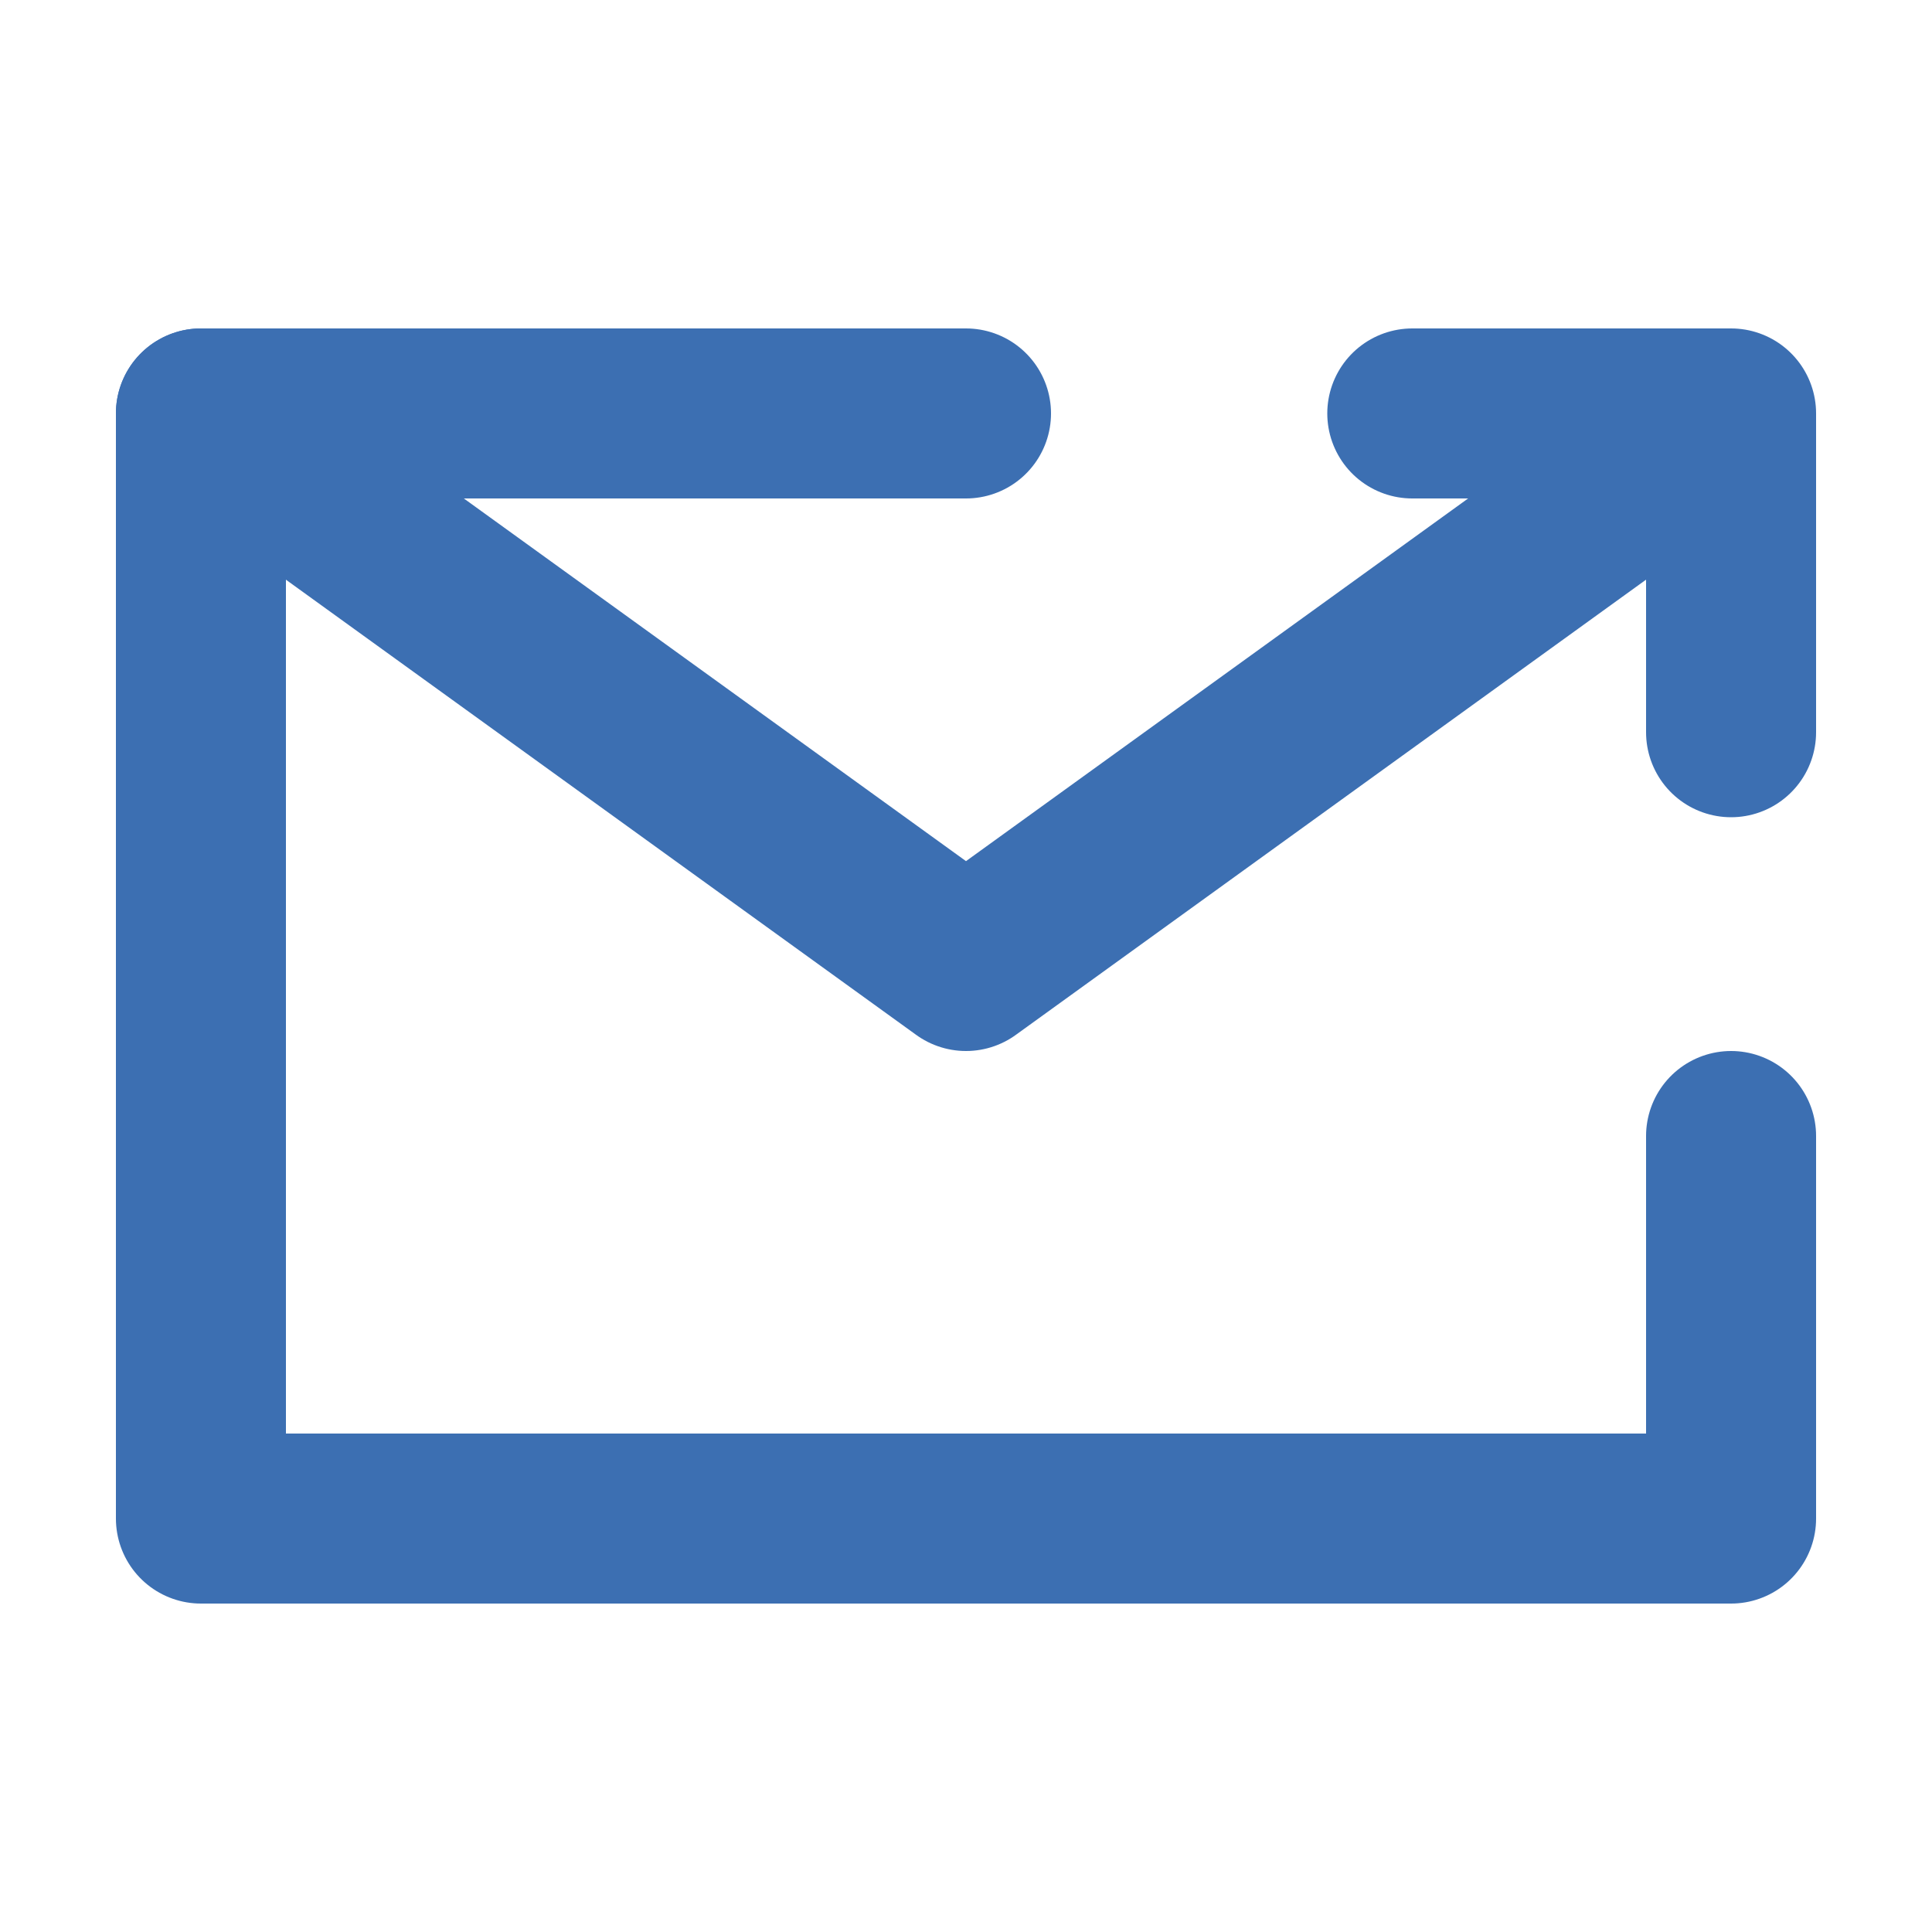
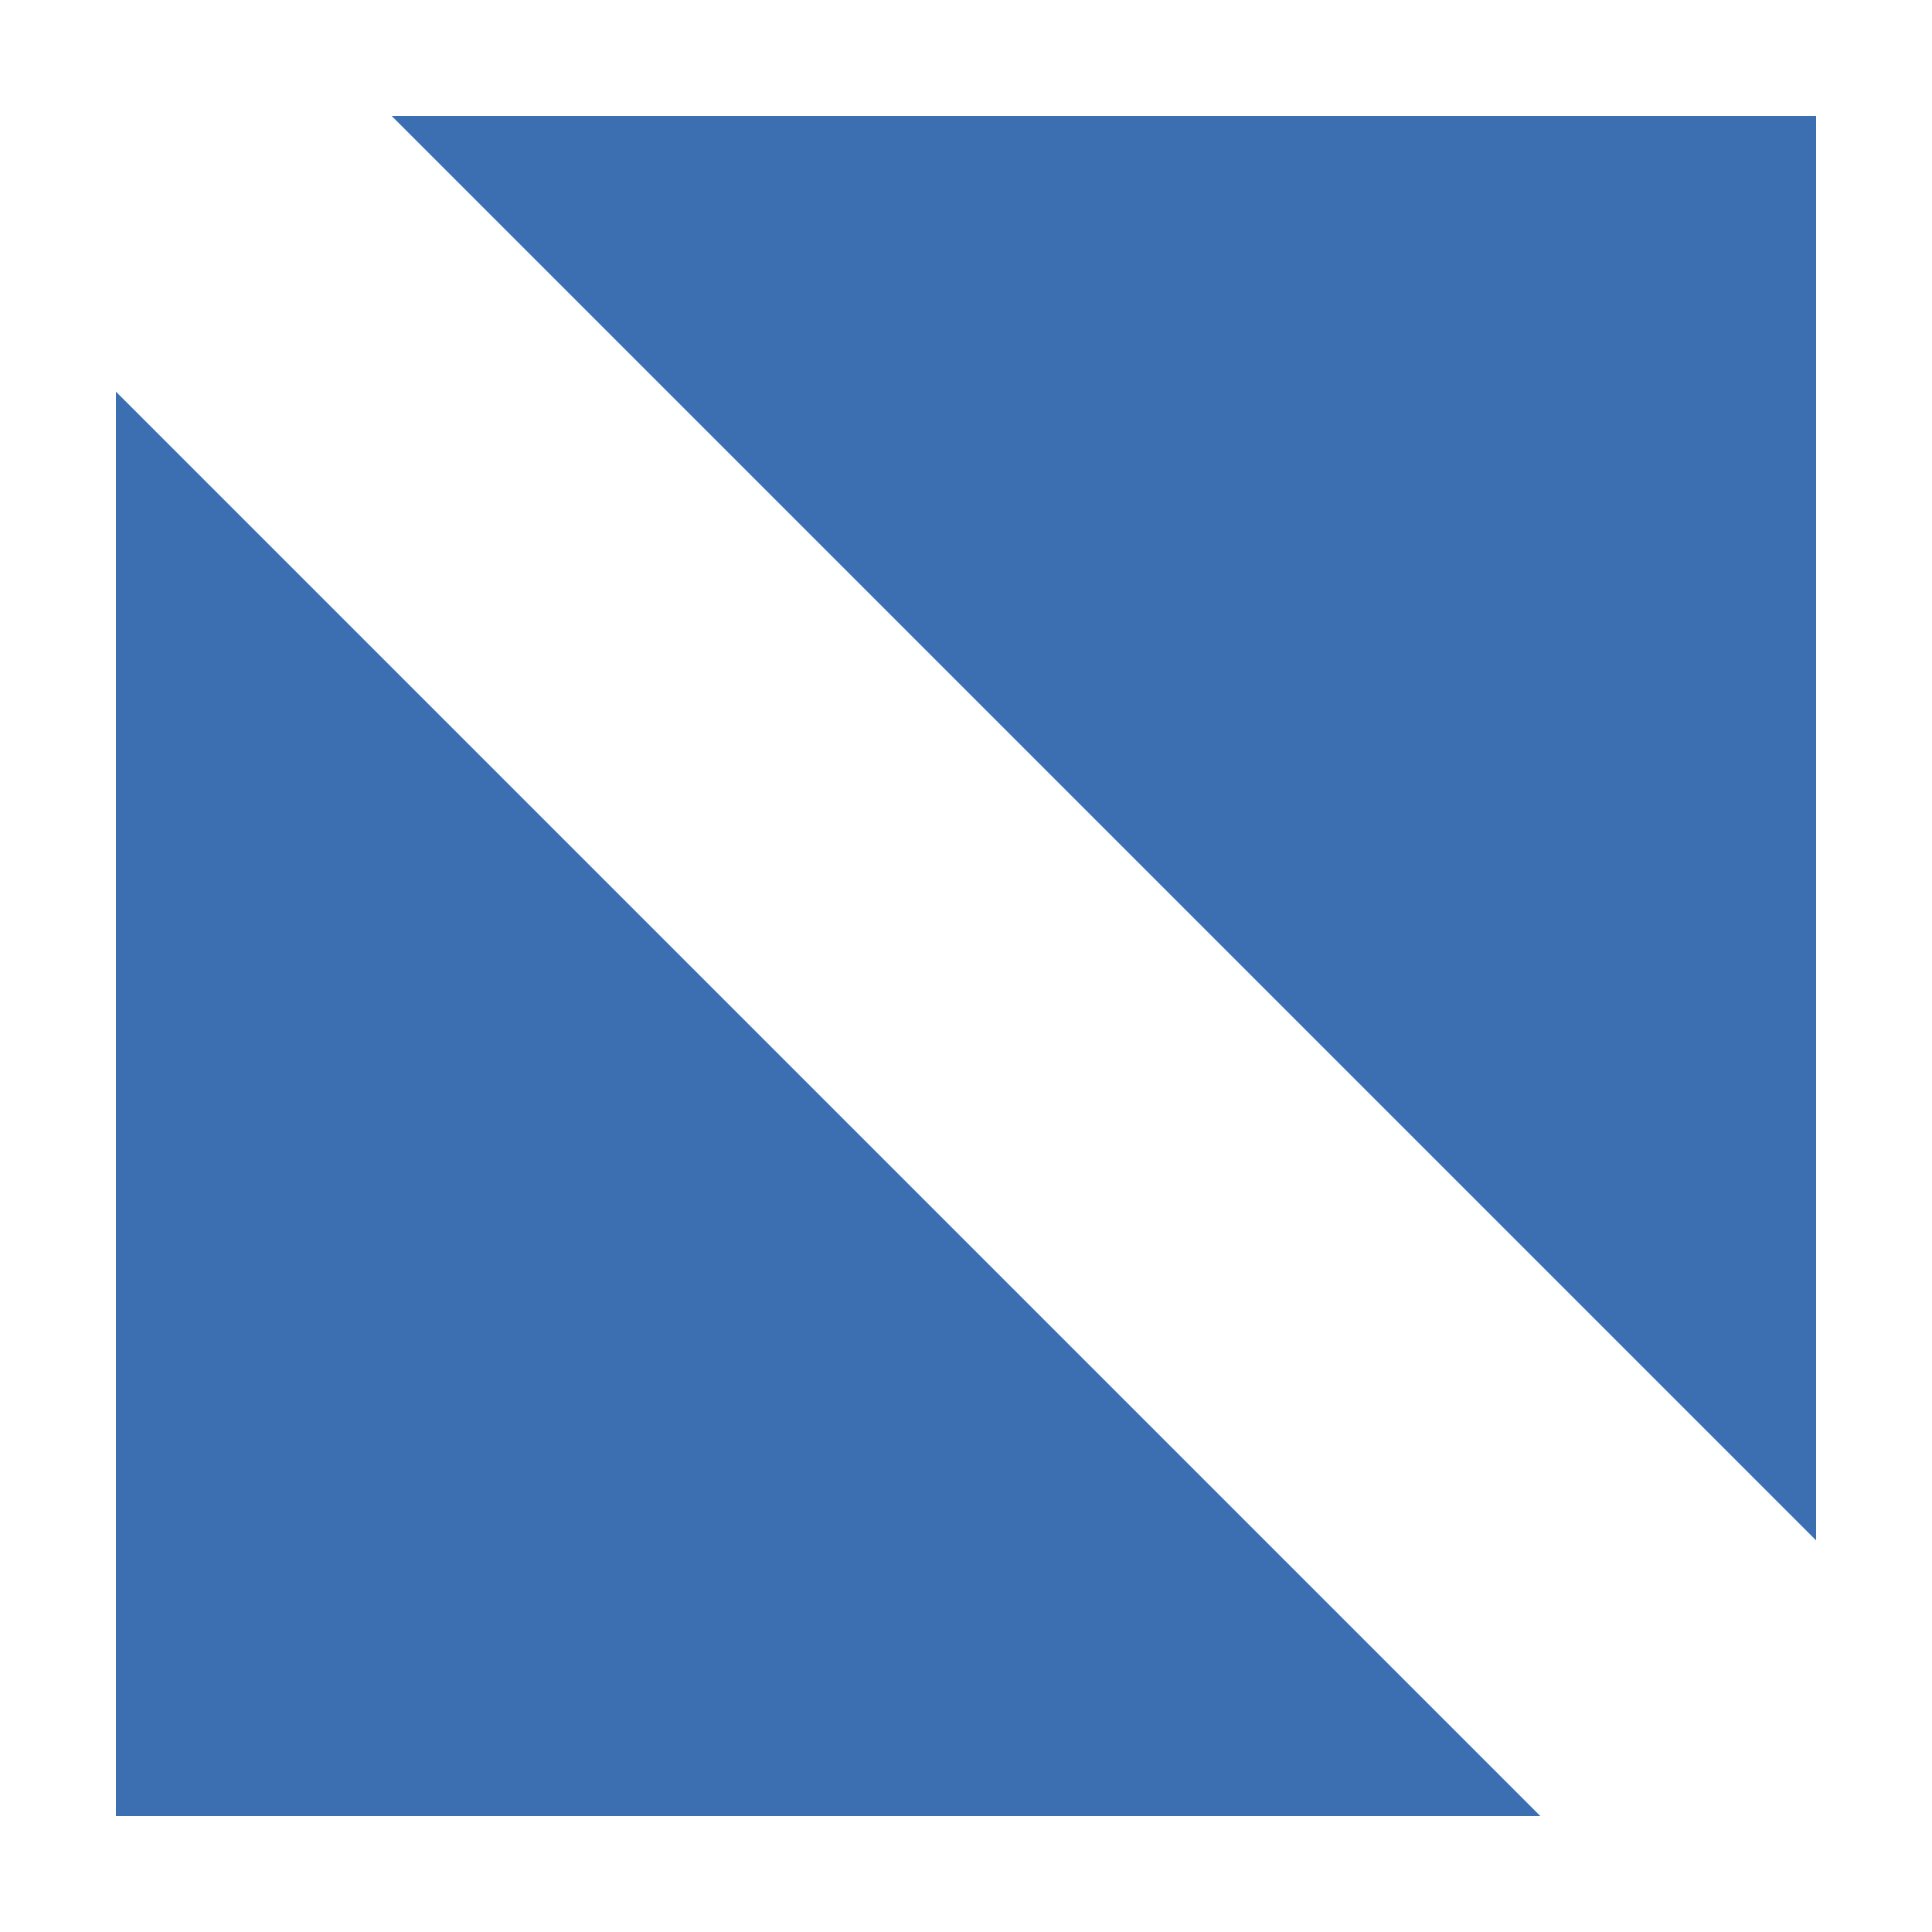
<svg xmlns="http://www.w3.org/2000/svg" width="100" height="100" viewBox="0 0 100 100" fill="none">
-   <g stroke="#3C6FB2" stroke-width="8.80" stroke-linecap="round" stroke-linejoin="round" fill="none">
-     <path d="M 50.00 21.40 L 10.40 21.40 L 10.40 78.60 L 89.60 78.60 L 89.60 58.80" />
-     <path d="M 73.10 21.40 L 89.60 21.40 L 89.60 37.90" />
-     <path d="M 10.40 21.40 L 50.00 50.00 L 88.71 22.04" />
-   </g>
+   <g stroke="#3C6FB2" stroke-width="0.00" stroke-linecap="round" stroke-linejoin="round" fill="none">
+ </g>
+   <polygon points="6.00,20.27 6.00,94.00 79.73,94.00" fill="#3C6FB2" />
+   <polygon points="20.27,6.00 94.00,6.00 94.00,79.73" fill="#3C6FB2" />
</svg>
